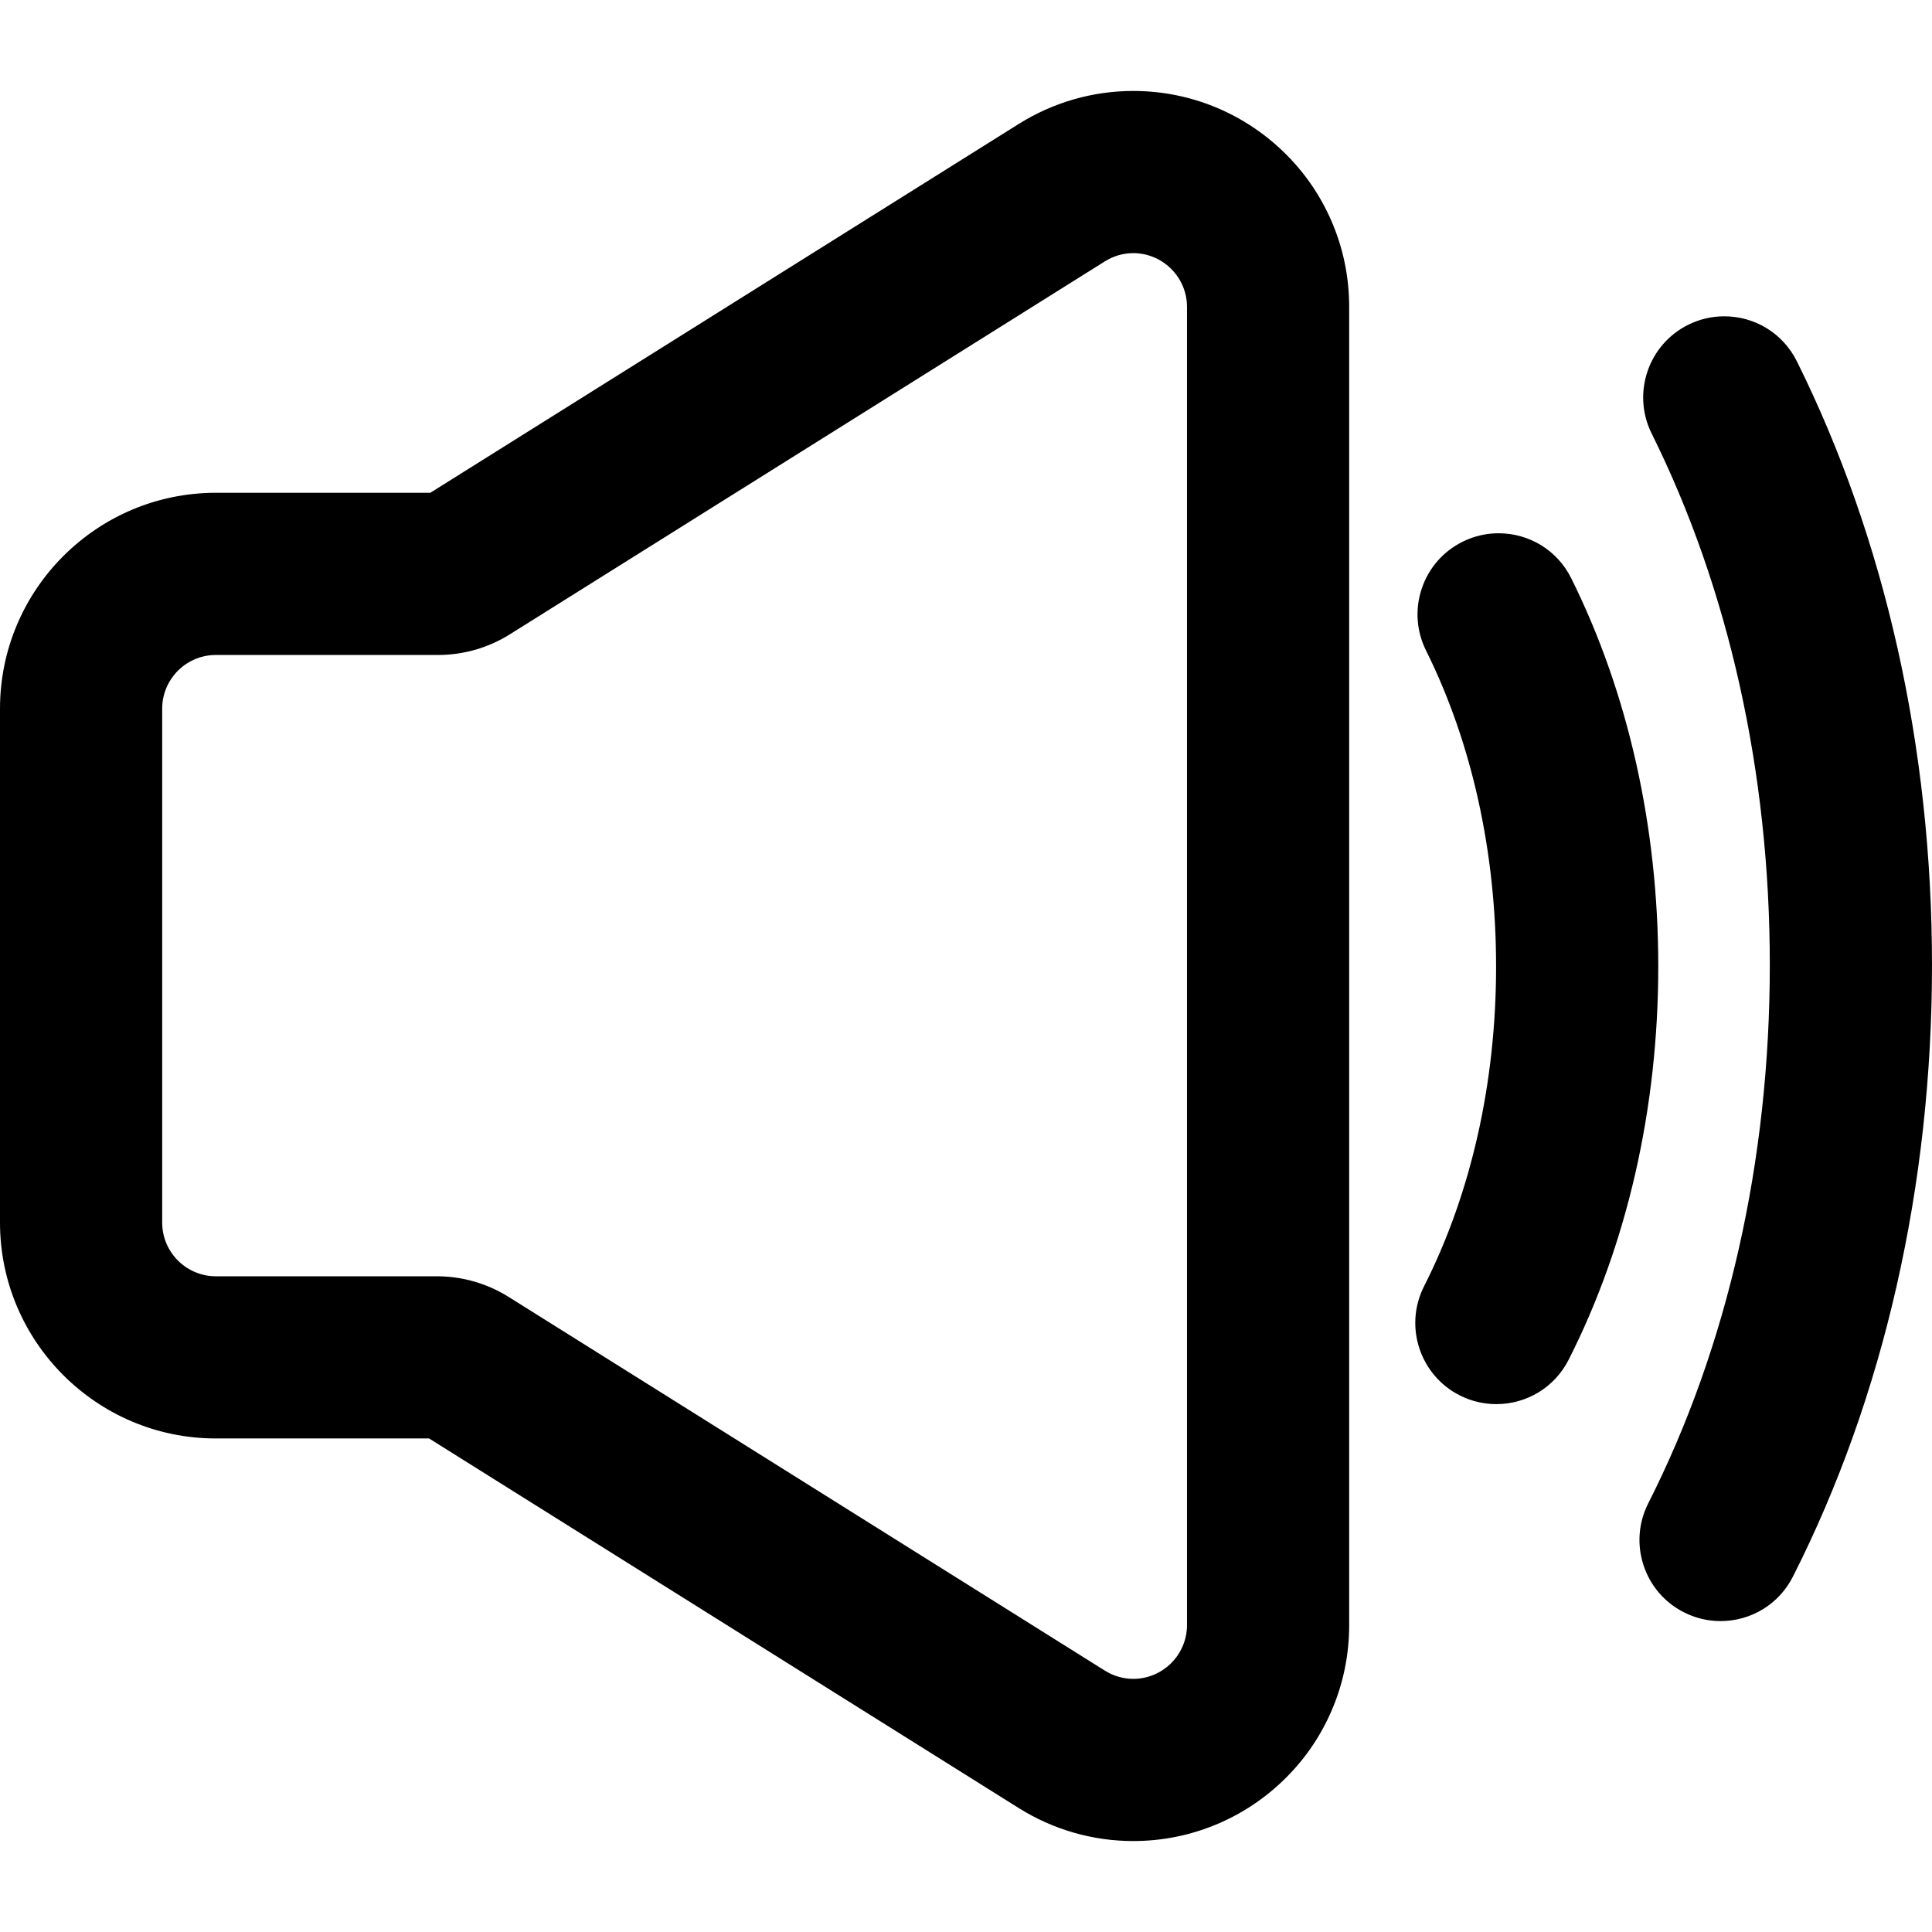
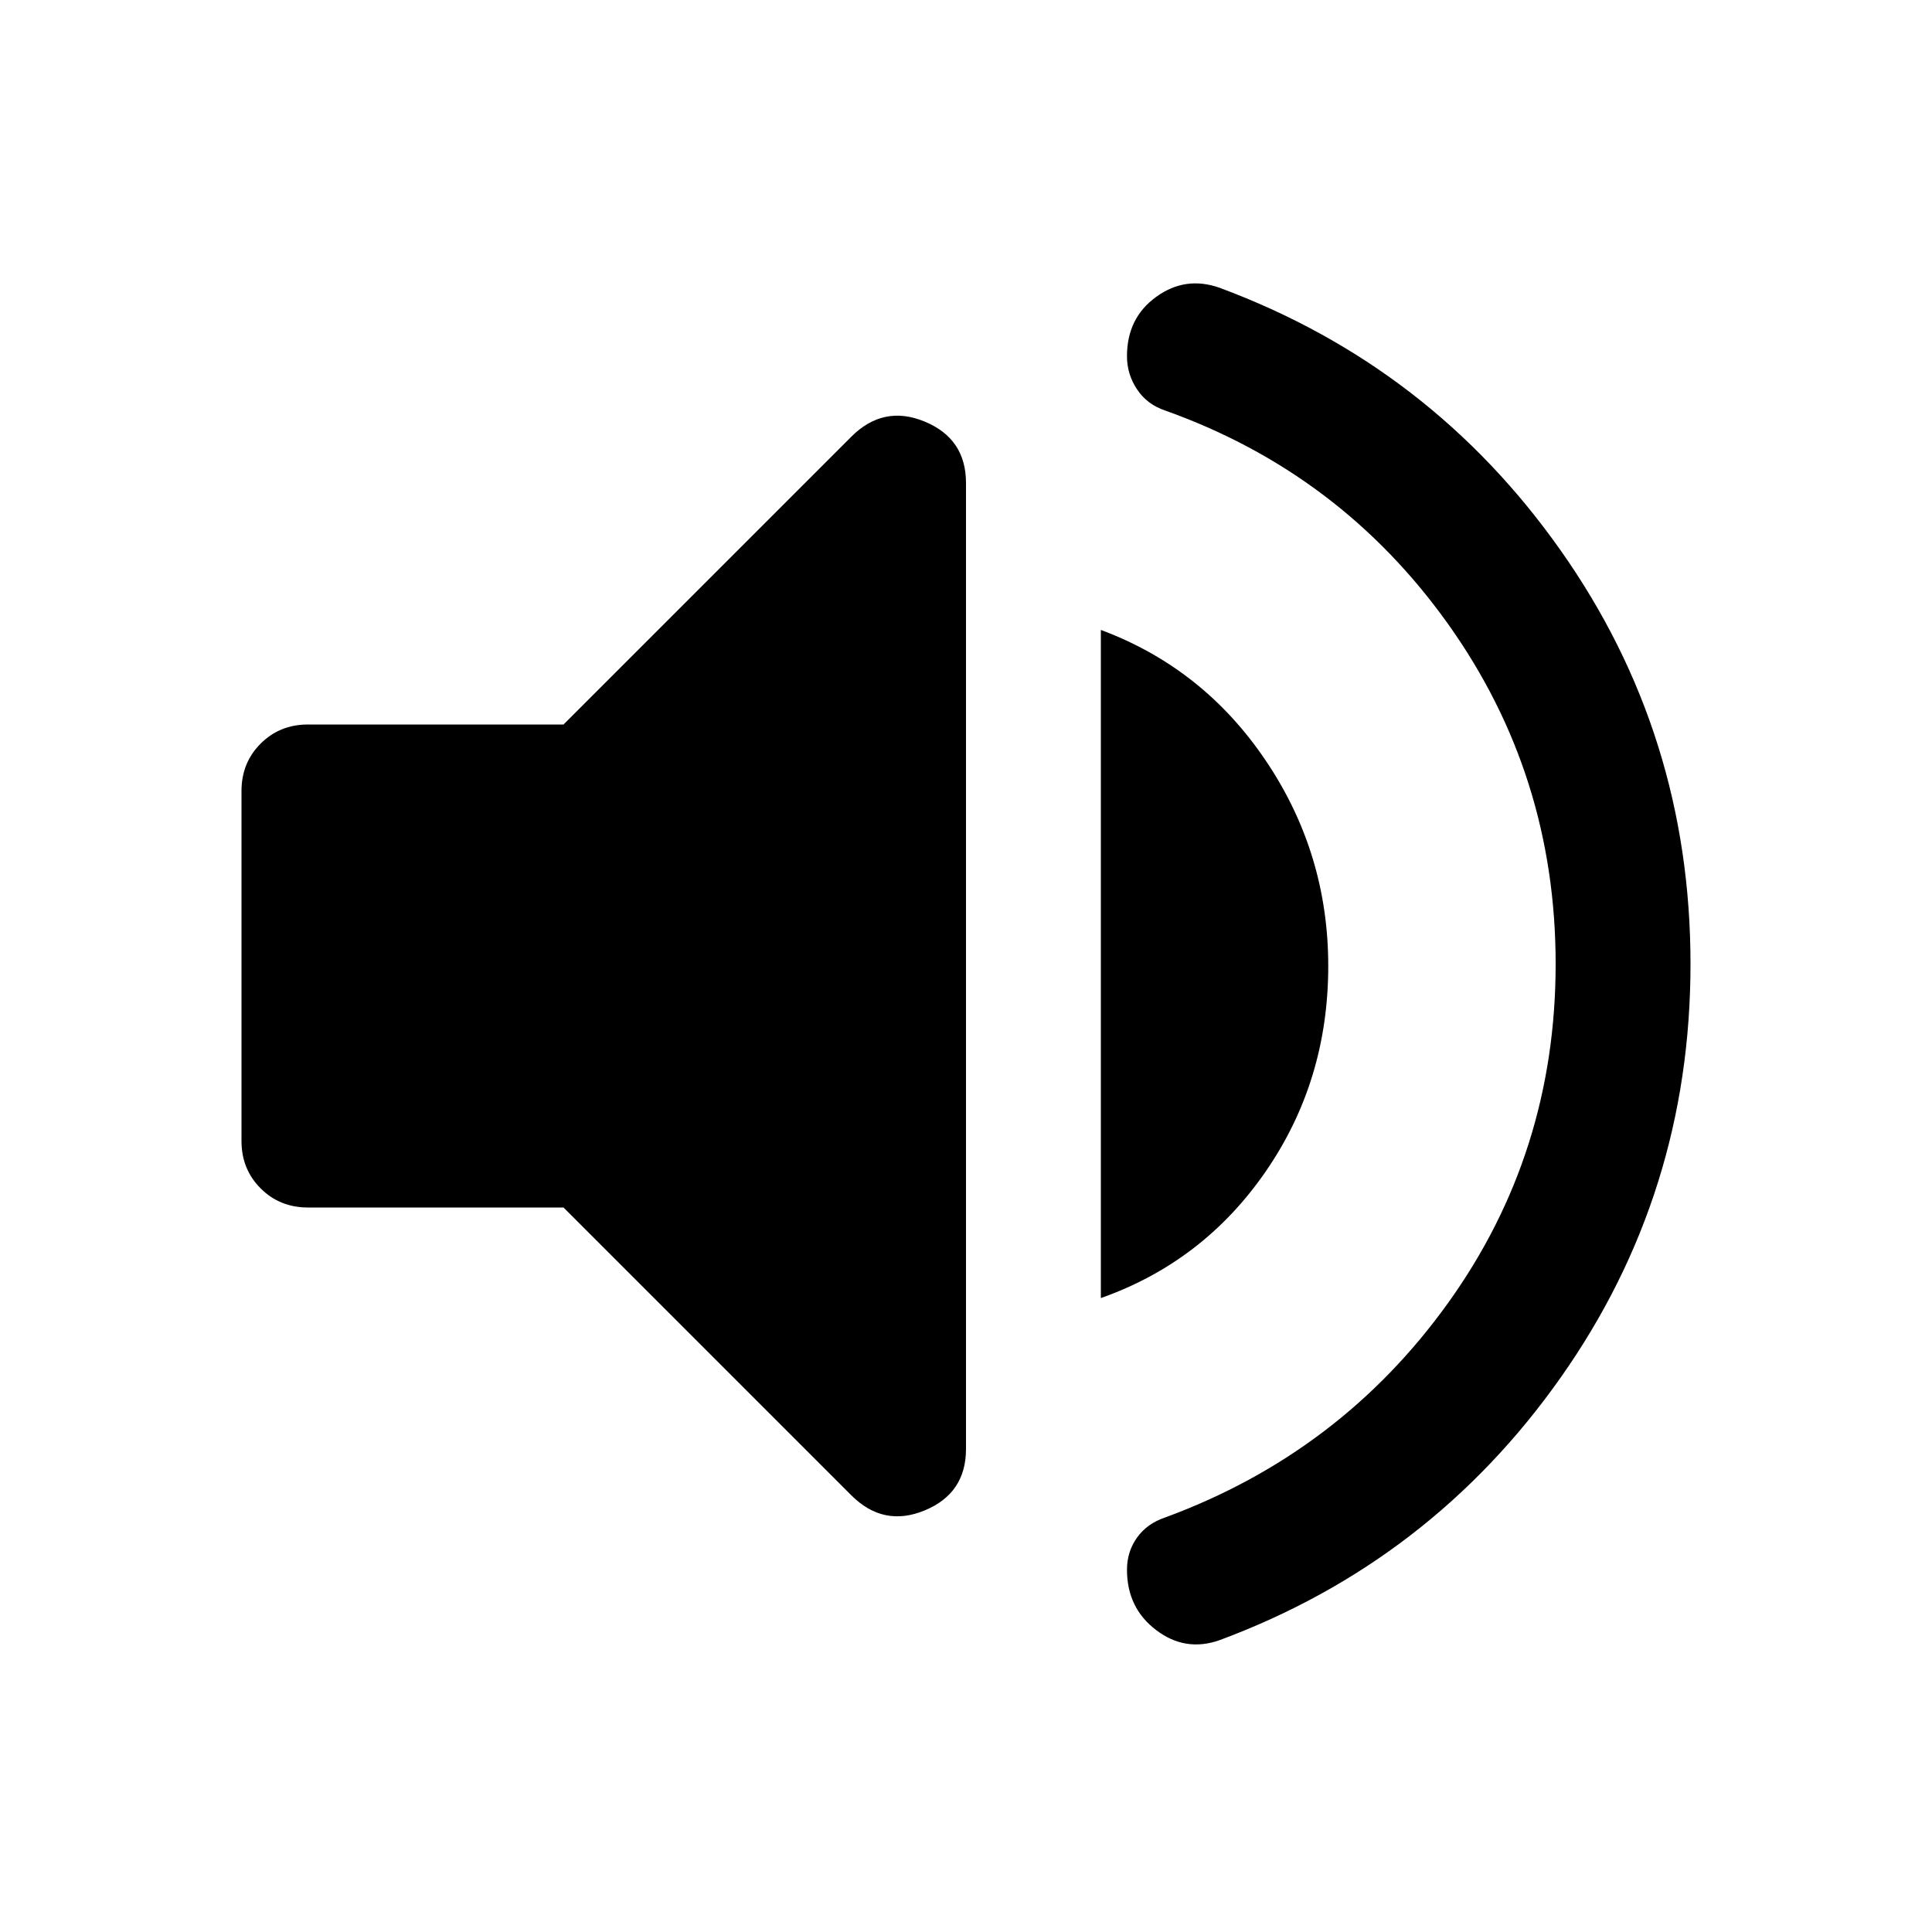
- <svg xmlns="http://www.w3.org/2000/svg" version="1.1" id="Capa_1" x="0px" y="0px" width="32px" height="32px" viewBox="0 0 522.234 522.234" style="enable-background:new 0 0 522.234 522.234;" xml:space="preserve">
-   <g>
-     <g>
-       <g>
-         <path d="M346.35,41.163c-10.855-10.367-25.076-16.078-40.045-16.078c-10.832,0-21.445,3.063-30.689,8.857l-159.161,99.761H58.354     c-31.9,0-57.854,25.952-57.854,57.853v138.918c0,31.9,25.953,57.854,57.854,57.854h57.773l159.487,99.965     c9.244,5.795,19.857,8.857,30.691,8.857c14.969,0,29.189-5.71,40.047-16.078c5.543-5.293,9.908-11.525,12.979-18.523     c3.227-7.353,4.861-15.184,4.861-23.275V261.22v-0.205V82.963c0-8.094-1.635-15.925-4.861-23.278     C356.26,52.689,351.893,46.457,346.35,41.163z M321.354,261.015v0.205v178.052c0,8.803-7.227,15.037-15.049,15.037     c-2.664,0-5.398-0.724-7.939-2.316L137.222,350.989c-5.736-3.595-12.368-5.502-19.138-5.502h-59.73     c-8.292,0-15.014-6.722-15.014-15.014V191.556c0-8.291,6.722-15.013,15.014-15.013h60.059c6.77,0,13.4-1.907,19.137-5.502     L298.365,70.242c2.541-1.593,5.273-2.316,7.939-2.316c7.822,0,15.049,6.236,15.049,15.038V261.015z" />
-         <path d="M306.305,497.649c-10.929,0-21.634-3.089-30.957-8.934l-159.365-99.889H58.354C26.177,388.827,0,362.649,0,330.474     V191.556c0-32.176,26.177-58.353,58.354-58.353h57.958L275.35,33.519c9.325-5.844,20.029-8.934,30.955-8.934     c15.096,0,29.44,5.759,40.391,16.216c5.591,5.34,9.995,11.625,13.093,18.683c3.254,7.415,4.903,15.314,4.903,23.479v356.309     c0,8.163-1.649,16.062-4.903,23.477c-3.099,7.062-7.503,13.348-13.091,18.684C335.746,491.891,321.401,497.649,306.305,497.649z      M58.354,134.203C26.729,134.203,1,159.931,1,191.556v138.918c0,31.625,25.729,57.354,57.354,57.354h57.917l0.122,0.076     l159.487,99.965c9.164,5.745,19.685,8.781,30.426,8.781c14.838,0,28.938-5.661,39.701-15.939     c5.493-5.245,9.821-11.423,12.866-18.363c3.198-7.287,4.819-15.05,4.819-23.074V82.963c0-8.025-1.621-15.79-4.819-23.077     c-3.044-6.937-7.373-13.114-12.868-18.362c-10.763-10.279-24.861-15.939-39.699-15.939c-10.738,0-21.259,3.037-30.424,8.781     l-159.283,99.837H58.354z M306.305,454.809c-2.87,0-5.708-0.827-8.205-2.393L136.956,351.413     c-5.664-3.55-12.189-5.426-18.872-5.426h-59.73c-8.554,0-15.514-6.959-15.514-15.514V191.556c0-8.554,6.959-15.513,15.514-15.513     h60.059c6.682,0,13.207-1.876,18.871-5.426L298.1,69.818c2.497-1.565,5.335-2.393,8.205-2.393c8.573,0,15.549,6.97,15.549,15.538     v356.308C321.854,447.839,314.878,454.809,306.305,454.809z M58.354,177.043c-8.003,0-14.514,6.51-14.514,14.513v138.918     c0,8.003,6.511,14.514,14.514,14.514h59.73c6.871,0,13.58,1.929,19.403,5.578l161.144,101.003c2.338,1.466,4.991,2.24,7.674,2.24     c8.022,0,14.549-6.521,14.549-14.537V82.963c0-8.016-6.526-14.538-14.549-14.538c-2.683,0-5.336,0.774-7.674,2.24     L137.814,171.465c-5.824,3.649-12.533,5.578-19.402,5.578H58.354z" />
-       </g>
-       <g>
-         <path d="M424.273,156.536c-5.266-10.594-18.125-14.911-28.715-9.646c-10.594,5.266-14.912,18.123-9.646,28.716     c12.426,24.995,18.992,54.604,18.992,85.626c0,31.506-6.754,61.487-19.533,86.705c-5.348,10.553-1.129,23.442,9.424,28.79     c3.104,1.572,6.408,2.317,9.664,2.317c7.816,0,15.35-4.294,19.125-11.742c15.807-31.191,24.16-67.869,24.16-106.07     C447.746,223.628,439.629,187.424,424.273,156.536z" />
-         <path d="M404.459,379.545c-3.456,0-6.784-0.798-9.89-2.371c-10.782-5.464-15.108-18.681-9.645-29.462     c12.744-25.147,19.479-55.052,19.479-86.479c0-30.948-6.549-60.48-18.939-85.404c-2.606-5.243-3.016-11.188-1.15-16.738     c1.864-5.55,5.778-10.042,11.021-12.648c3.064-1.523,6.341-2.296,9.739-2.296c8.388,0,15.916,4.662,19.646,12.167     c15.391,30.959,23.524,67.239,23.522,104.919c0,38.28-8.373,75.037-24.214,106.296     C420.273,374.94,412.773,379.545,404.459,379.545z M405.075,145.146c-3.242,0-6.369,0.737-9.294,2.191     c-5.004,2.487-8.74,6.774-10.52,12.071c-1.779,5.297-1.39,10.97,1.098,15.974c12.459,25.062,19.045,54.748,19.045,85.849     c0,31.584-6.773,61.645-19.587,86.931c-5.215,10.29-1.086,22.904,9.203,28.118c2.965,1.502,6.141,2.264,9.438,2.264     c7.936,0,15.094-4.395,18.679-11.468c15.771-31.12,24.106-67.721,24.106-105.845c0.002-37.526-8.096-73.652-23.418-104.474     C420.266,149.596,413.081,145.146,405.075,145.146z" />
-       </g>
-       <g>
-         <path d="M456.547,88.245c-10.594,5.266-14.912,18.122-9.646,28.716c20.932,42.105,31.994,91.864,31.994,143.897     c0,52.847-11.381,103.237-32.912,145.727c-5.348,10.552-1.129,23.441,9.424,28.788c3.104,1.573,6.408,2.318,9.666,2.318     c7.814,0,15.35-4.294,19.123-11.743c24.559-48.462,37.539-105.549,37.539-165.09c0-58.615-12.611-114.968-36.473-162.968     C479.996,87.297,467.141,82.977,456.547,88.245z" />
-         <path d="M465.072,438.19c-3.458,0-6.787-0.798-9.893-2.372c-5.223-2.646-9.102-7.168-10.923-12.732s-1.367-11.506,1.279-16.728     c21.496-42.42,32.858-92.733,32.858-145.501c0-51.958-11.045-101.64-31.941-143.674c-5.381-10.824-0.952-24.006,9.871-29.386     c3.065-1.524,6.343-2.297,9.742-2.297c8.386,0,15.912,4.663,19.643,12.167c23.896,48.067,36.525,104.498,36.525,163.19     c0,59.619-12.999,116.785-37.593,165.315C480.887,433.586,473.388,438.19,465.072,438.19z M466.066,86.5     c-3.243,0-6.371,0.738-9.297,2.193c-5.004,2.487-8.74,6.774-10.52,12.071s-1.389,10.97,1.098,15.974     c20.966,42.172,32.047,92.008,32.047,144.12c0,52.924-11.399,103.394-32.966,145.952c-2.526,4.984-2.96,10.654-1.222,15.965     s5.44,9.626,10.425,12.151c2.965,1.503,6.141,2.265,9.44,2.265c7.937,0,15.094-4.395,18.677-11.469     c24.523-48.392,37.485-105.401,37.485-164.864c0-58.54-12.594-114.816-36.42-162.745C481.253,90.949,474.069,86.5,466.066,86.5z" />
-       </g>
-     </g>
-   </g>
-   <g>
- </g>
-   <g>
- </g>
-   <g>
- </g>
-   <g>
- </g>
-   <g>
- </g>
-   <g>
- </g>
-   <g>
- </g>
-   <g>
- </g>
-   <g>
- </g>
-   <g>
- </g>
-   <g>
- </g>
-   <g>
- </g>
-   <g>
- </g>
-   <g>
- </g>
-   <g>
- </g>
+ <svg xmlns="http://www.w3.org/2000/svg" height="40" width="40">
+   <path d="M25.25 33.958q-.708.25-1.312-.208-.605-.458-.605-1.25 0-.375.209-.667.208-.291.583-.416 3.625-1.334 5.854-4.438 2.229-3.104 2.229-7.021 0-3.916-2.229-7.041Q27.75 9.792 24.125 8.5q-.375-.125-.583-.438-.209-.312-.209-.687 0-.792.605-1.229.604-.438 1.312-.188 4.375 1.625 7.062 5.438Q35 15.208 35 19.958t-2.688 8.563q-2.687 3.812-7.062 5.437ZM6.375 25q-.583 0-.979-.396T5 23.625v-7.25q0-.583.396-.979T6.375 15h5.292l5.958-5.958q.667-.667 1.521-.313Q20 9.083 20 10v20q0 .917-.854 1.271-.854.354-1.521-.313L11.667 25Zm16.417 1.875V13.042q2.125.791 3.416 2.708Q27.5 17.667 27.5 20q0 2.375-1.292 4.25-1.291 1.875-3.416 2.625Z" />
</svg>
